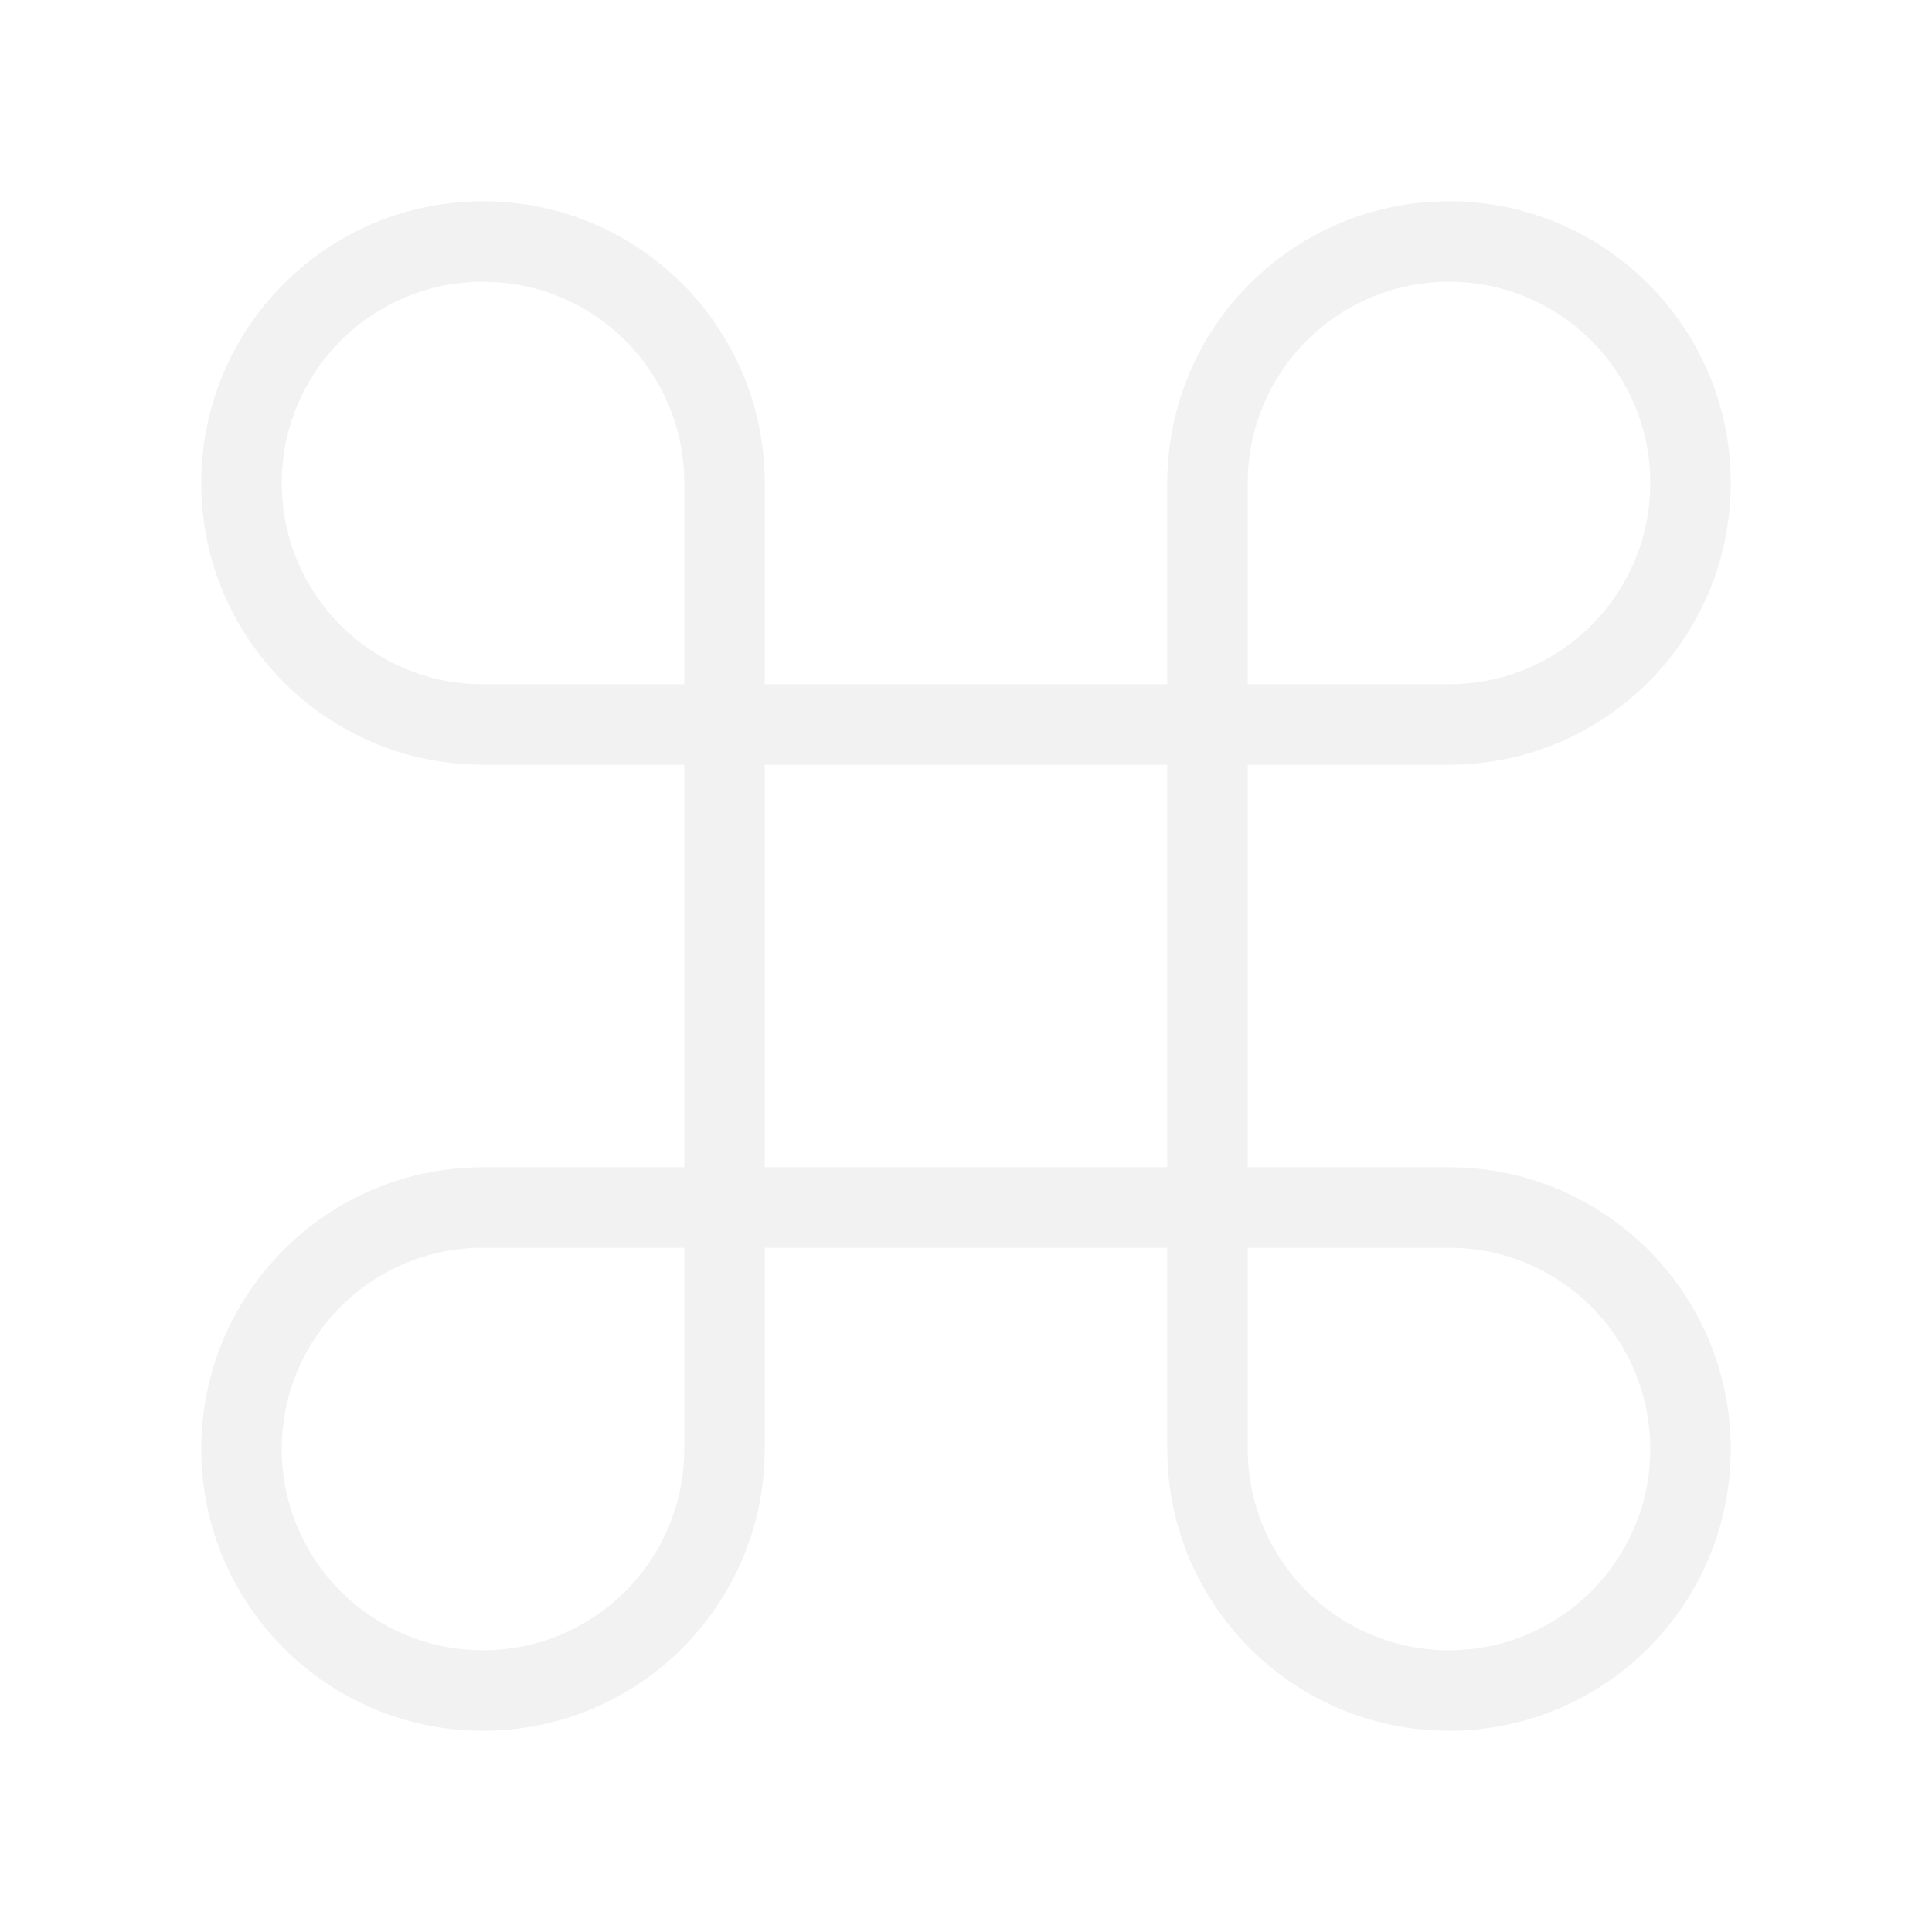
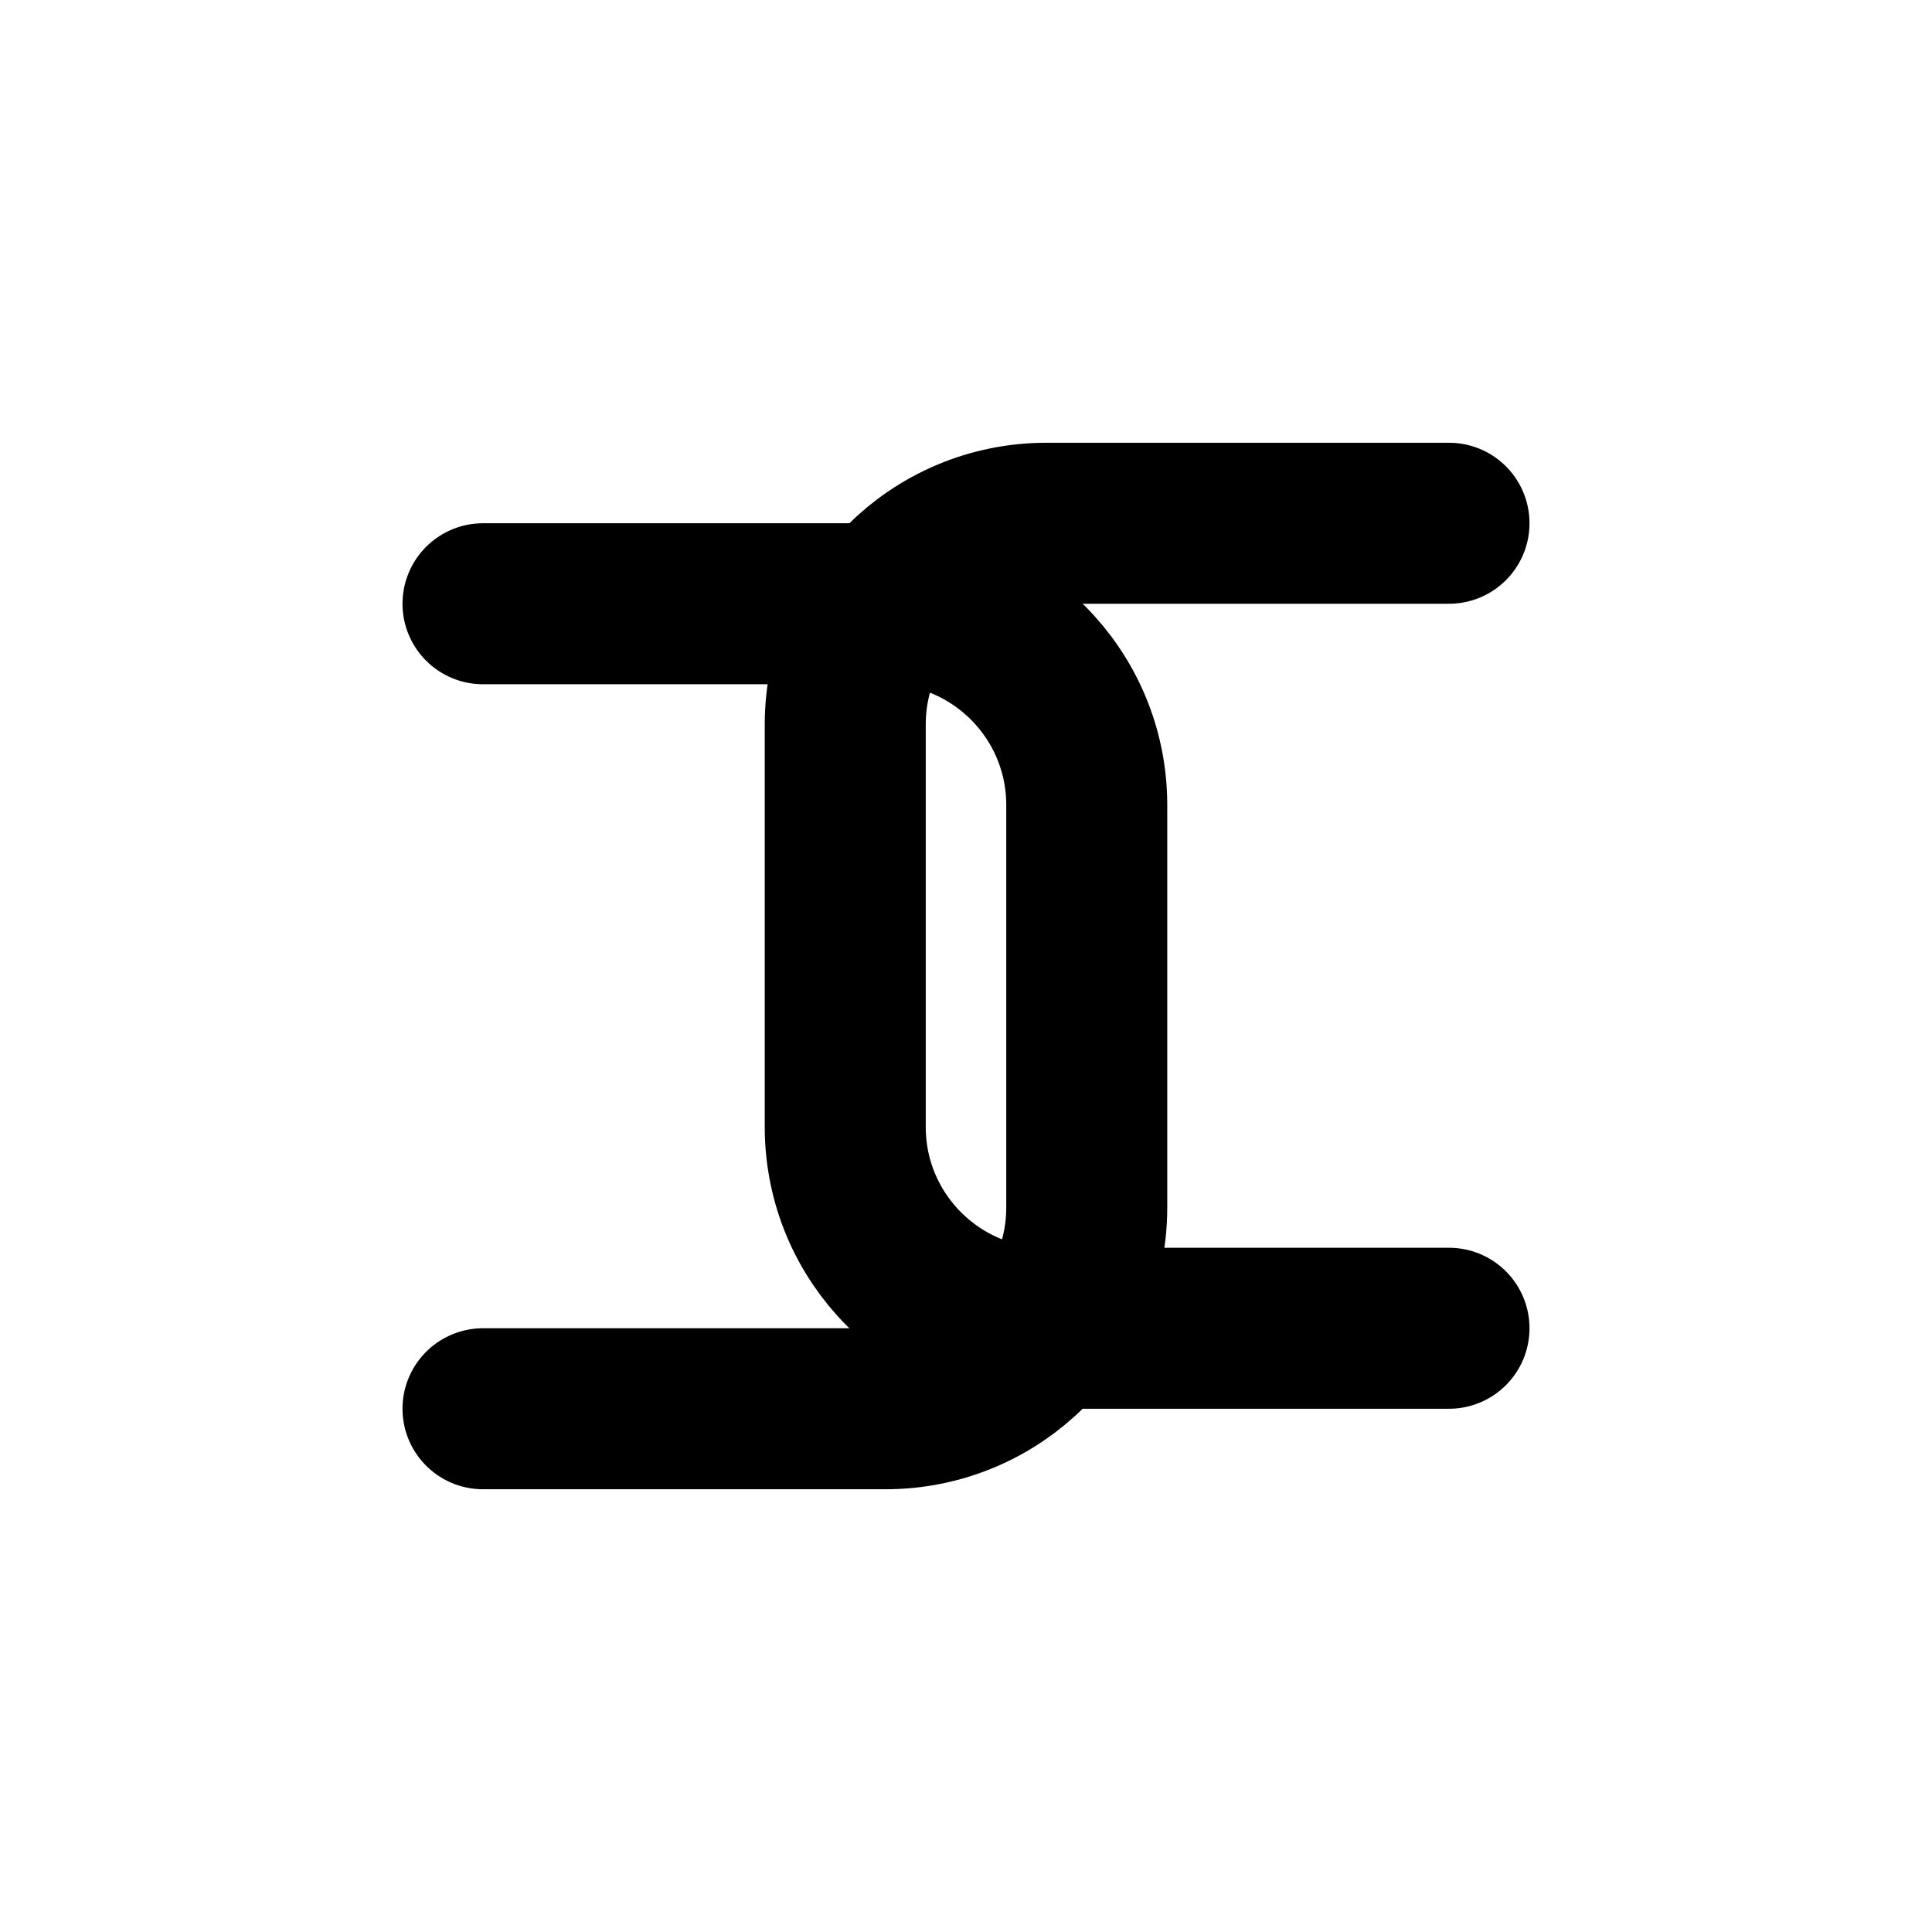
- <svg xmlns="http://www.w3.org/2000/svg" version="1.1" width="24" height="24" viewBox="948,463.5,24,24">
-   <defs>
-     <clipPath id="clip-1">
-       <rect x="948" y="463.5" width="24" height="24" id="clip-1" stroke="none" />
-     </clipPath>
-   </defs>
-   <g fill="none" fill-rule="nonzero" stroke="none" stroke-width="1" stroke-linecap="butt" stroke-linejoin="miter" stroke-miterlimit="10" stroke-dasharray="" stroke-dashoffset="0" font-family="none" font-weight="none" font-size="none" text-anchor="none" style="mix-blend-mode: normal">
-     <g>
-       <g id="Group 1">
-         <g clip-path="url(#clip-1)" id="Group 1">
-           <path d="M963,469.5v12c0,1.657 1.343,3 3,3c1.657,0 3,-1.343 3,-3c0,-1.657 -1.343,-3 -3,-3h-12c-1.657,0 -3,1.343 -3,3c0,1.657 1.343,3 3,3c1.657,0 3,-1.343 3,-3v-12c0,-1.657 -1.343,-3 -3,-3c-1.657,0 -3,1.343 -3,3c0,1.657 1.343,3 3,3h12c1.657,0 3,-1.343 3,-3c0,-1.657 -1.343,-3 -3,-3c-1.657,0 -3,1.343 -3,3" id="Path 1" stroke="#f2f2f2" />
-         </g>
-       </g>
-     </g>
-   </g>
+ <svg xmlns="http://www.w3.org/2000/svg" viewBox="0 0 24 24" fill="none" stroke="currentColor" stroke-width="2" stroke-linecap="round" stroke-linejoin="round">
+   <path d="M18 16.5h-5a2.5 2.5 0 0 1-2.5-2.5v-5a2.5 2.5 0 0 1 2.5-2.5h5" />
+   <path d="M6 7.5h5a2.5 2.5 0 0 1 2.5 2.5v5a2.5 2.5 0 0 1-2.5 2.5H6" />
</svg>
